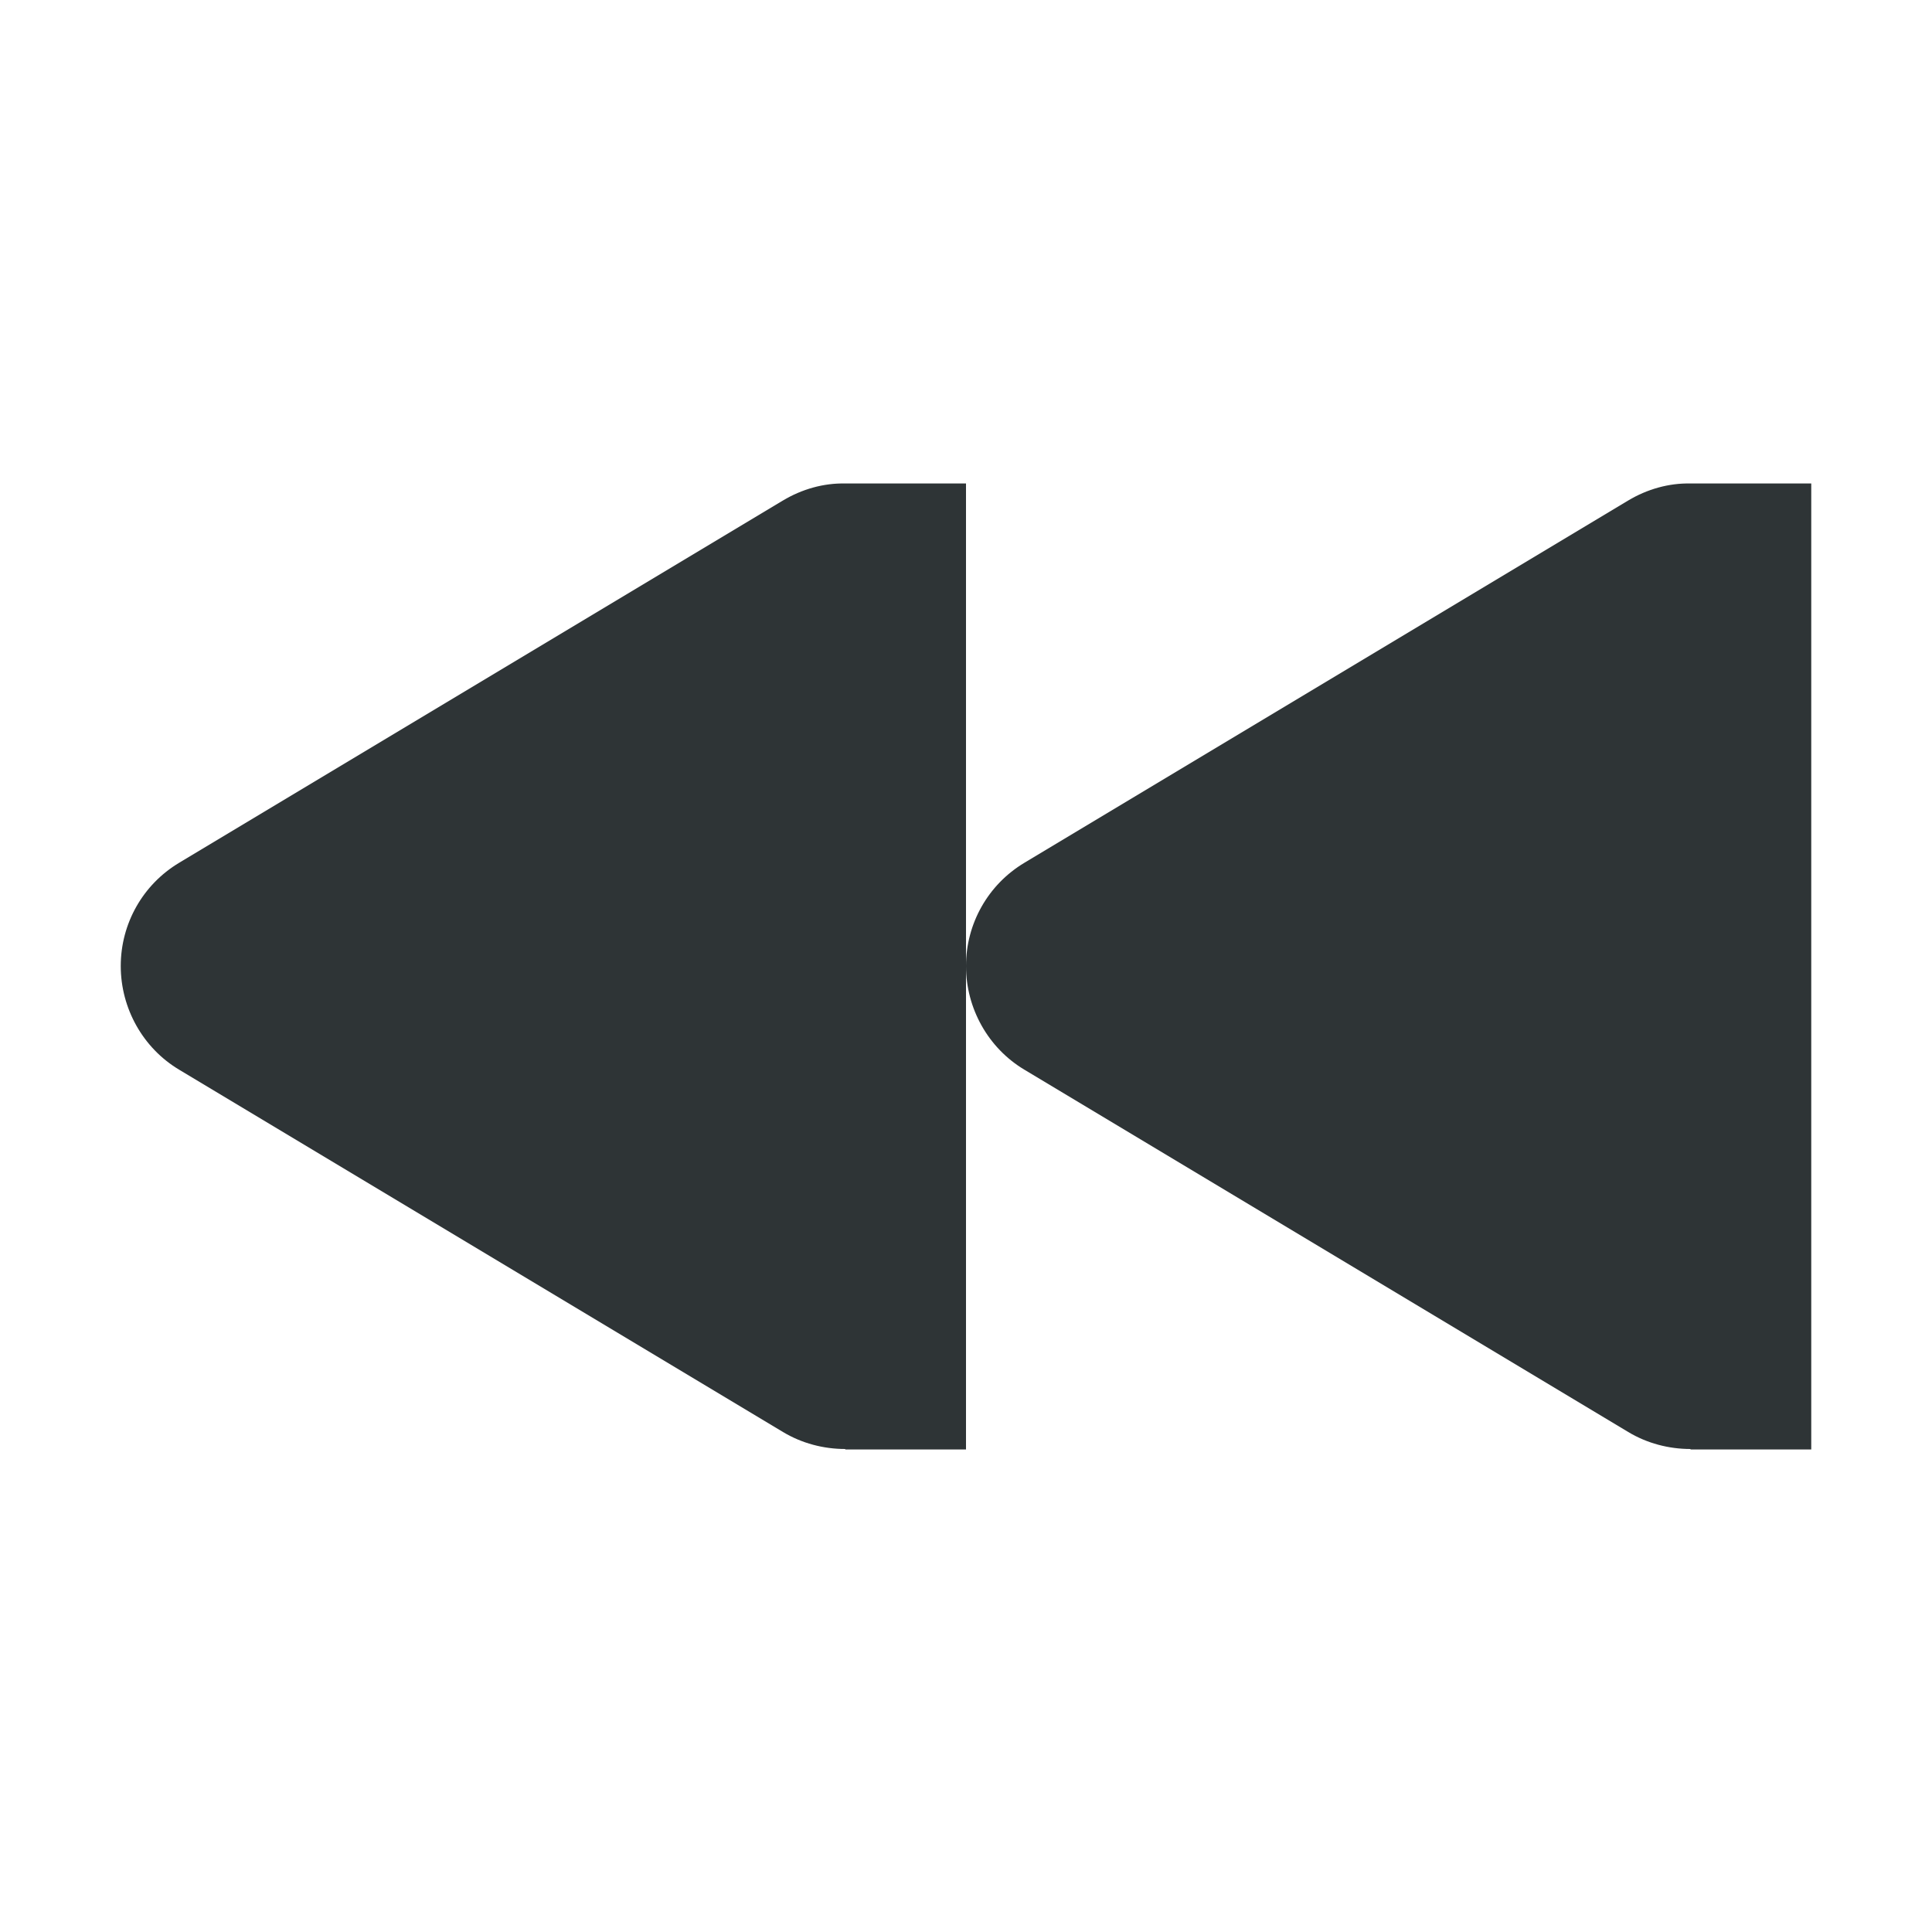
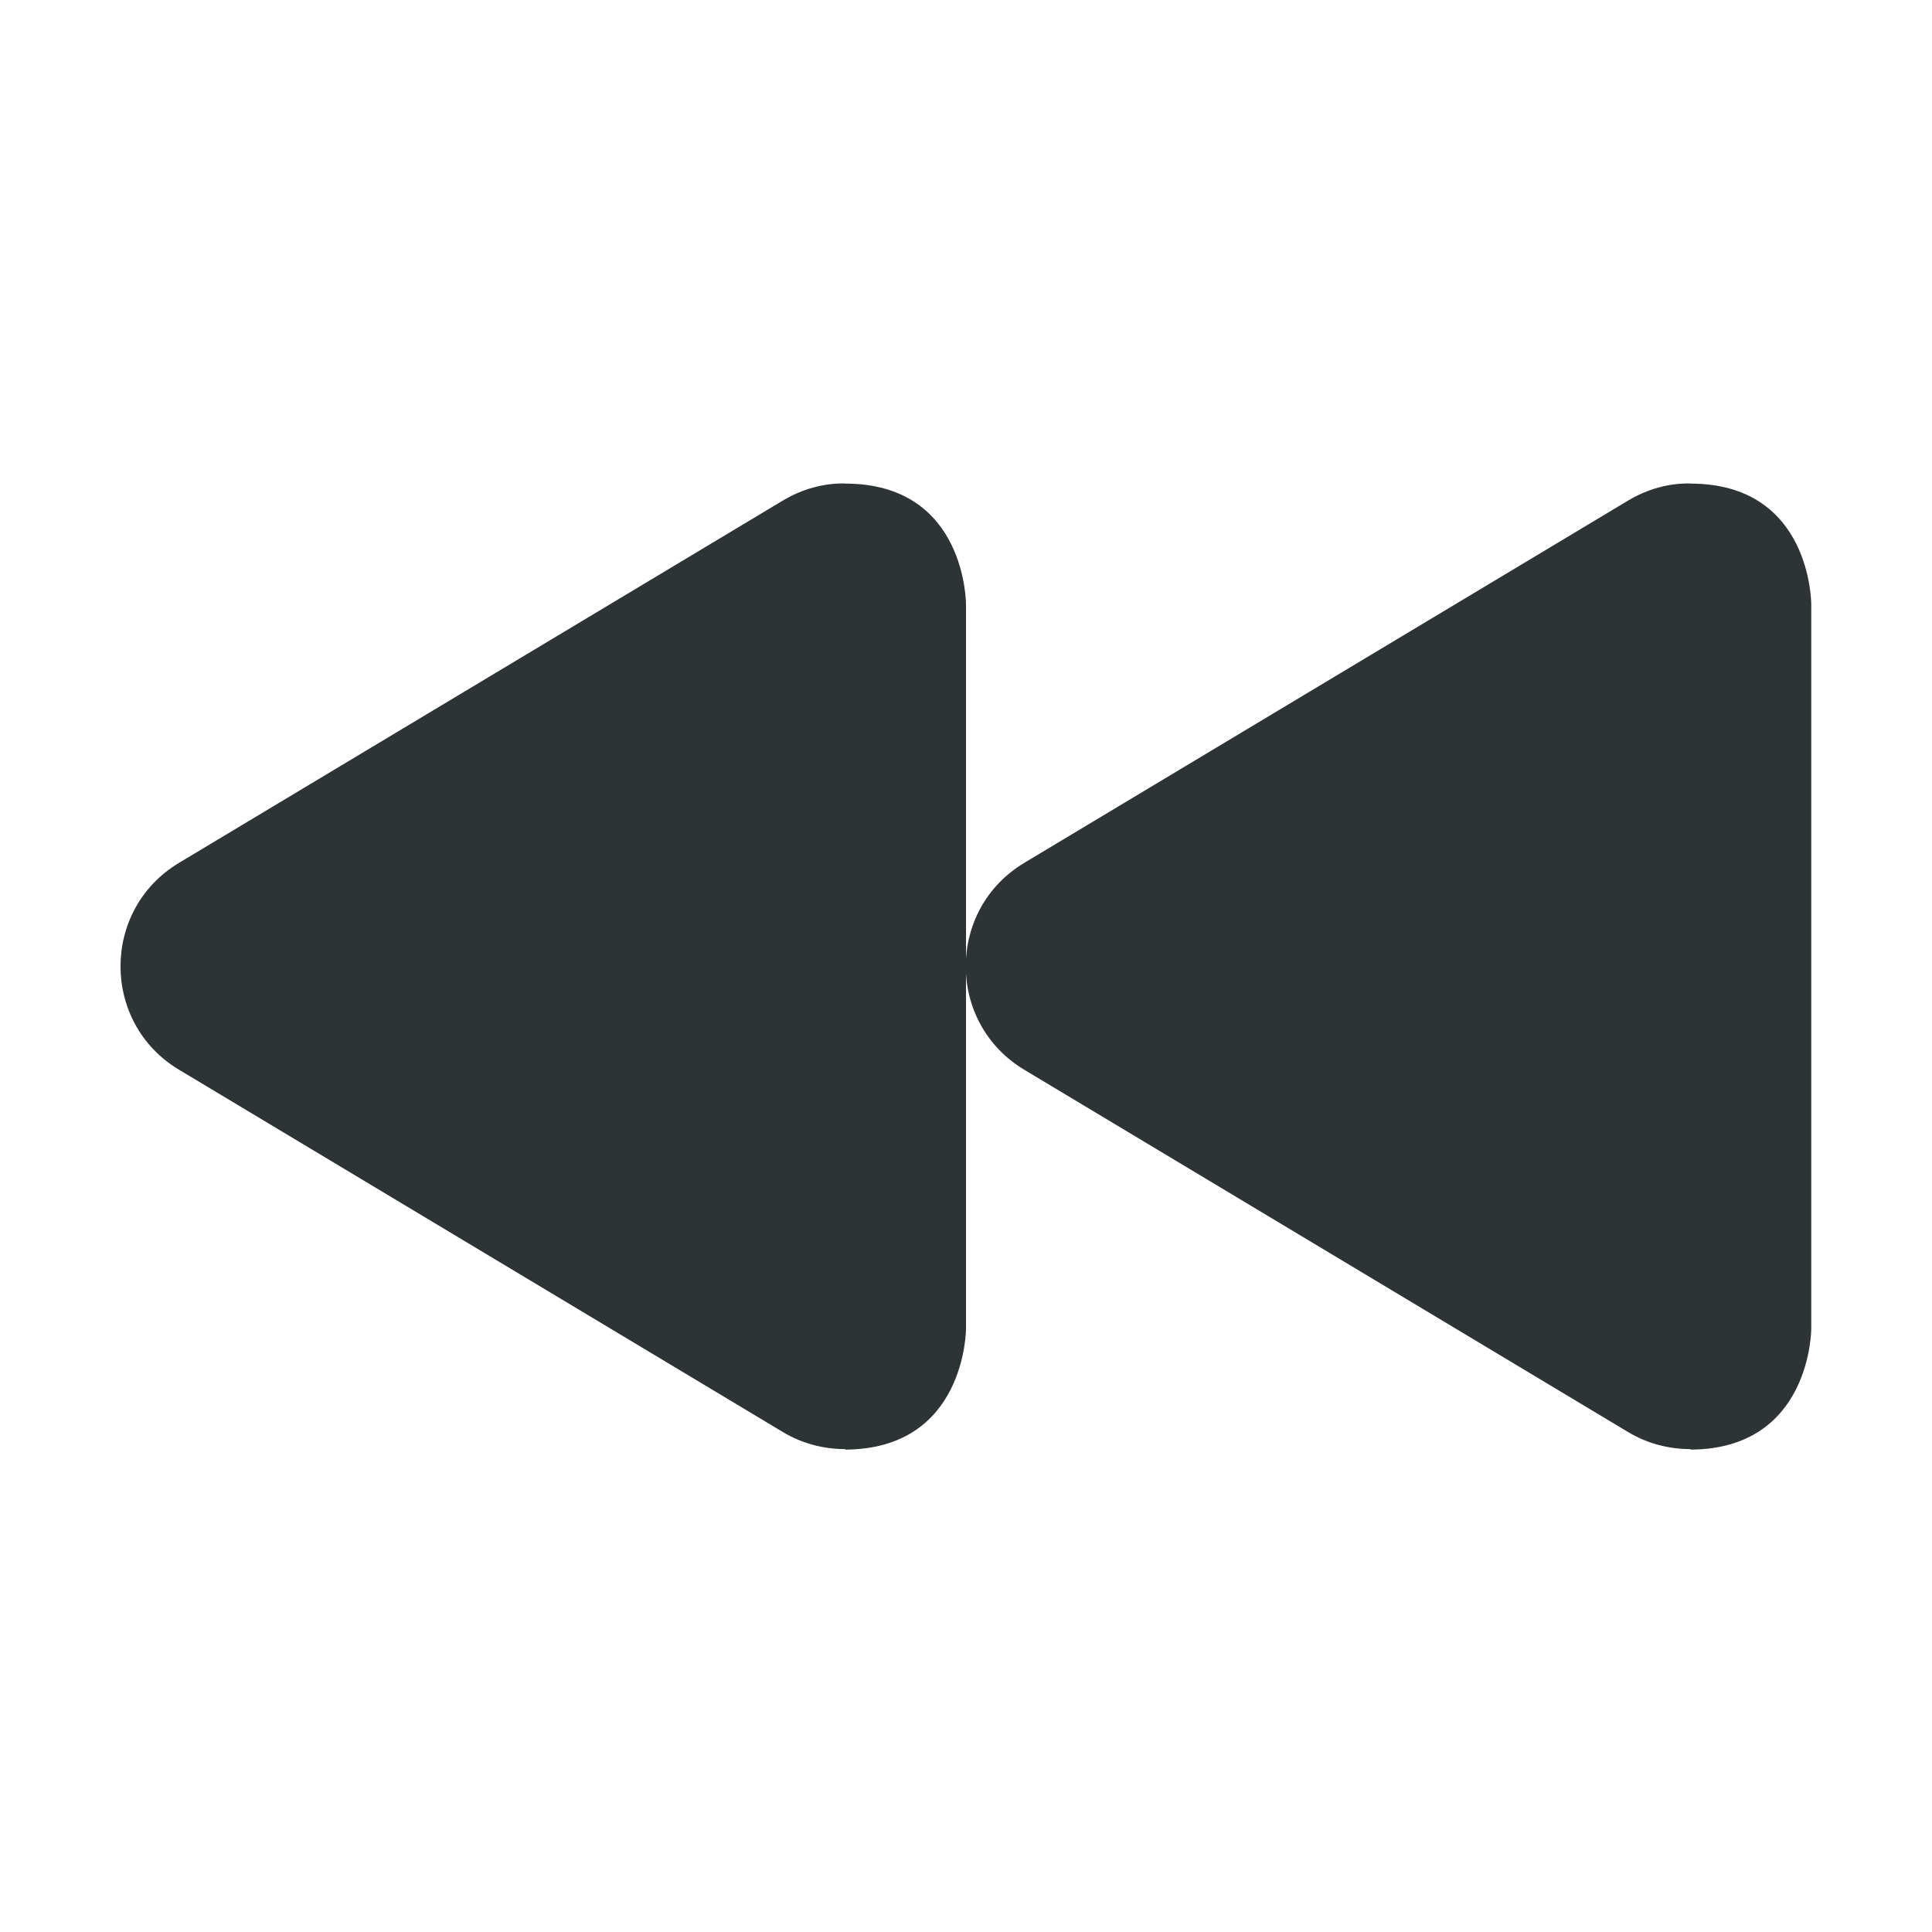
<svg xmlns="http://www.w3.org/2000/svg" height="16px" viewBox="0 0 16 16" width="16px">
  <g fill="#2e3436">
-     <path d="m 14 4.004 c -0.18 -0.004 -0.359 0.047 -0.516 0.141 l -5 3 c -0.301 0.18 -0.484 0.504 -0.484 0.855 s 0.184 0.68 0.484 0.859 l 5 3 c 0.156 0.094 0.336 0.141 0.516 0.141 v 0.004 h 1 v -8 z m 0 0" />
-     <path d="m 7 4.004 c -0.18 -0.004 -0.359 0.047 -0.516 0.141 l -5 3 c -0.301 0.18 -0.484 0.504 -0.484 0.855 s 0.184 0.68 0.484 0.859 l 5 3 c 0.156 0.094 0.336 0.141 0.516 0.141 v 0.004 h 1 v -8 z m 0 0" />
+     <path d="m 7 4.004 c -0.18 -0.004 -0.359 0.047 -0.516 0.141 l -5 3 c -0.648 0.387 -0.648 1.328 0 1.715 l 5 3 c 0.156 0.094 0.336 0.141 0.516 0.141 v 0.004 c 1 -0.004 1 -1 1 -1 v -6 s 0.004 -1 -1 -1 z m 0 0" />
+     <path d="m 14 4.004 c -0.18 -0.004 -0.359 0.047 -0.516 0.141 l -5 3 c -0.648 0.387 -0.648 1.328 0 1.715 l 5 3 c 0.156 0.094 0.336 0.141 0.516 0.141 v 0.004 c 1 -0.004 1 -1 1 -1 v -6 s 0.004 -1 -1 -1 z m 0 0" />
  </g>
</svg>
